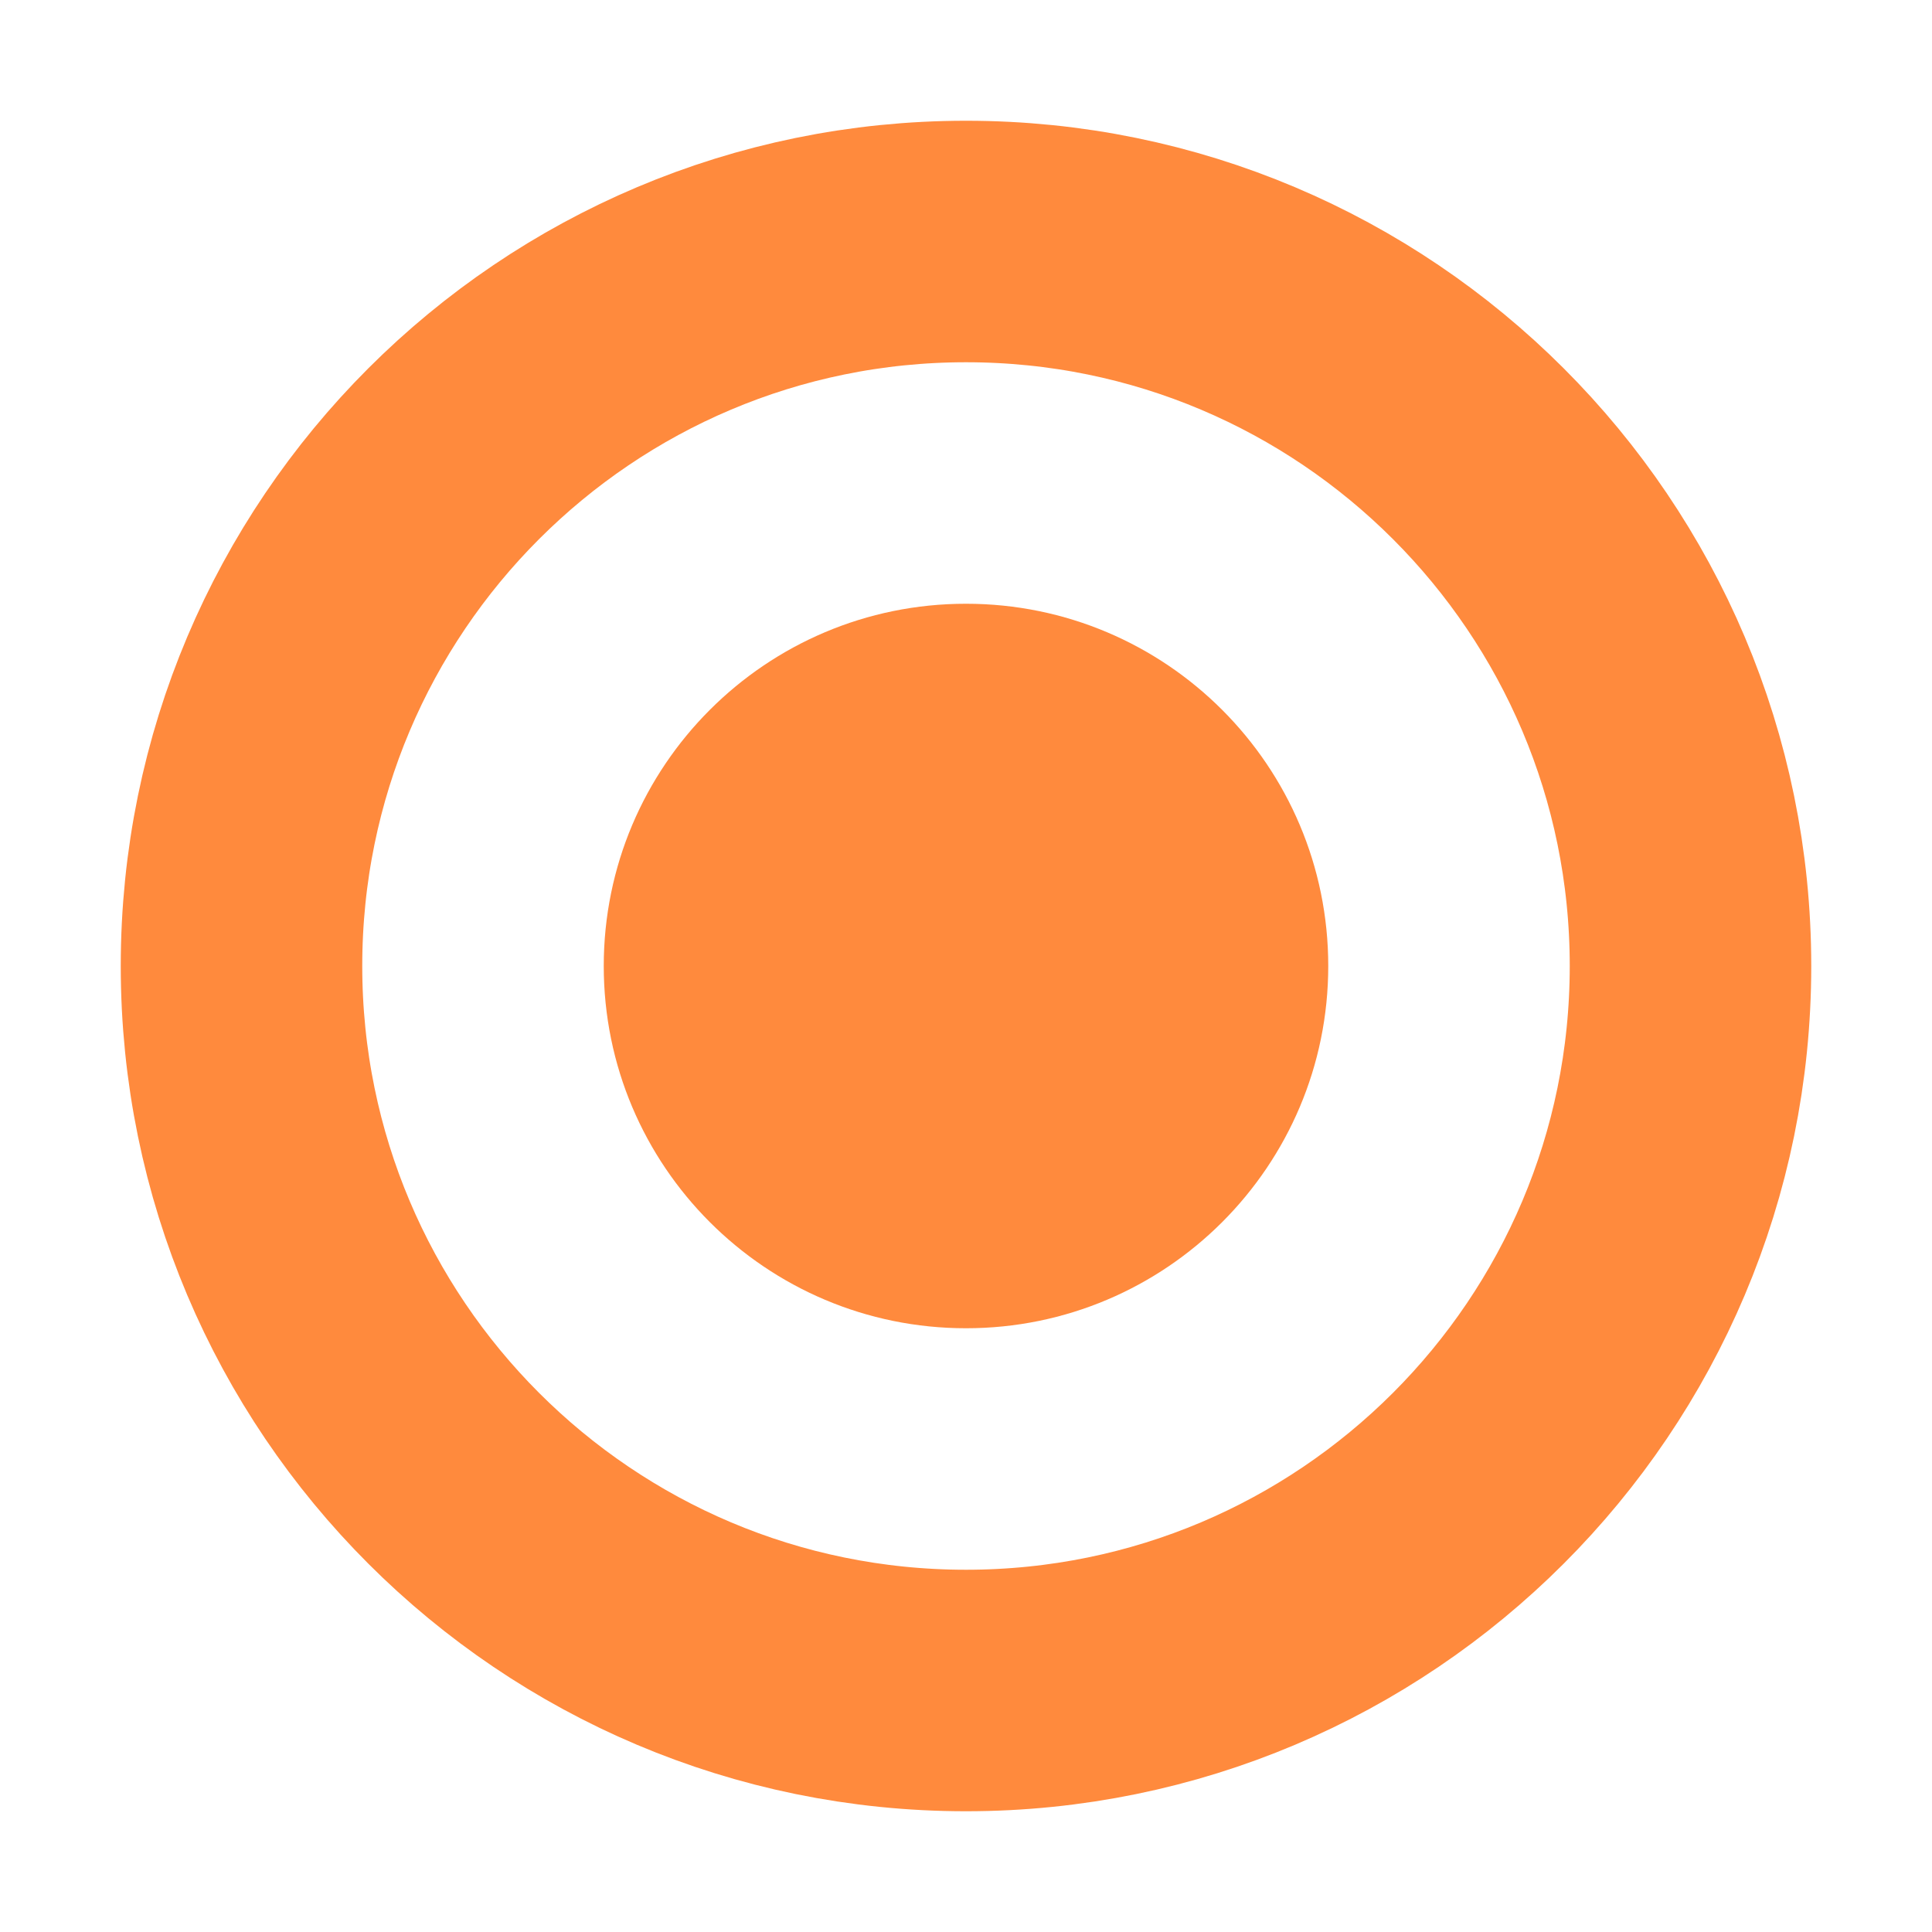
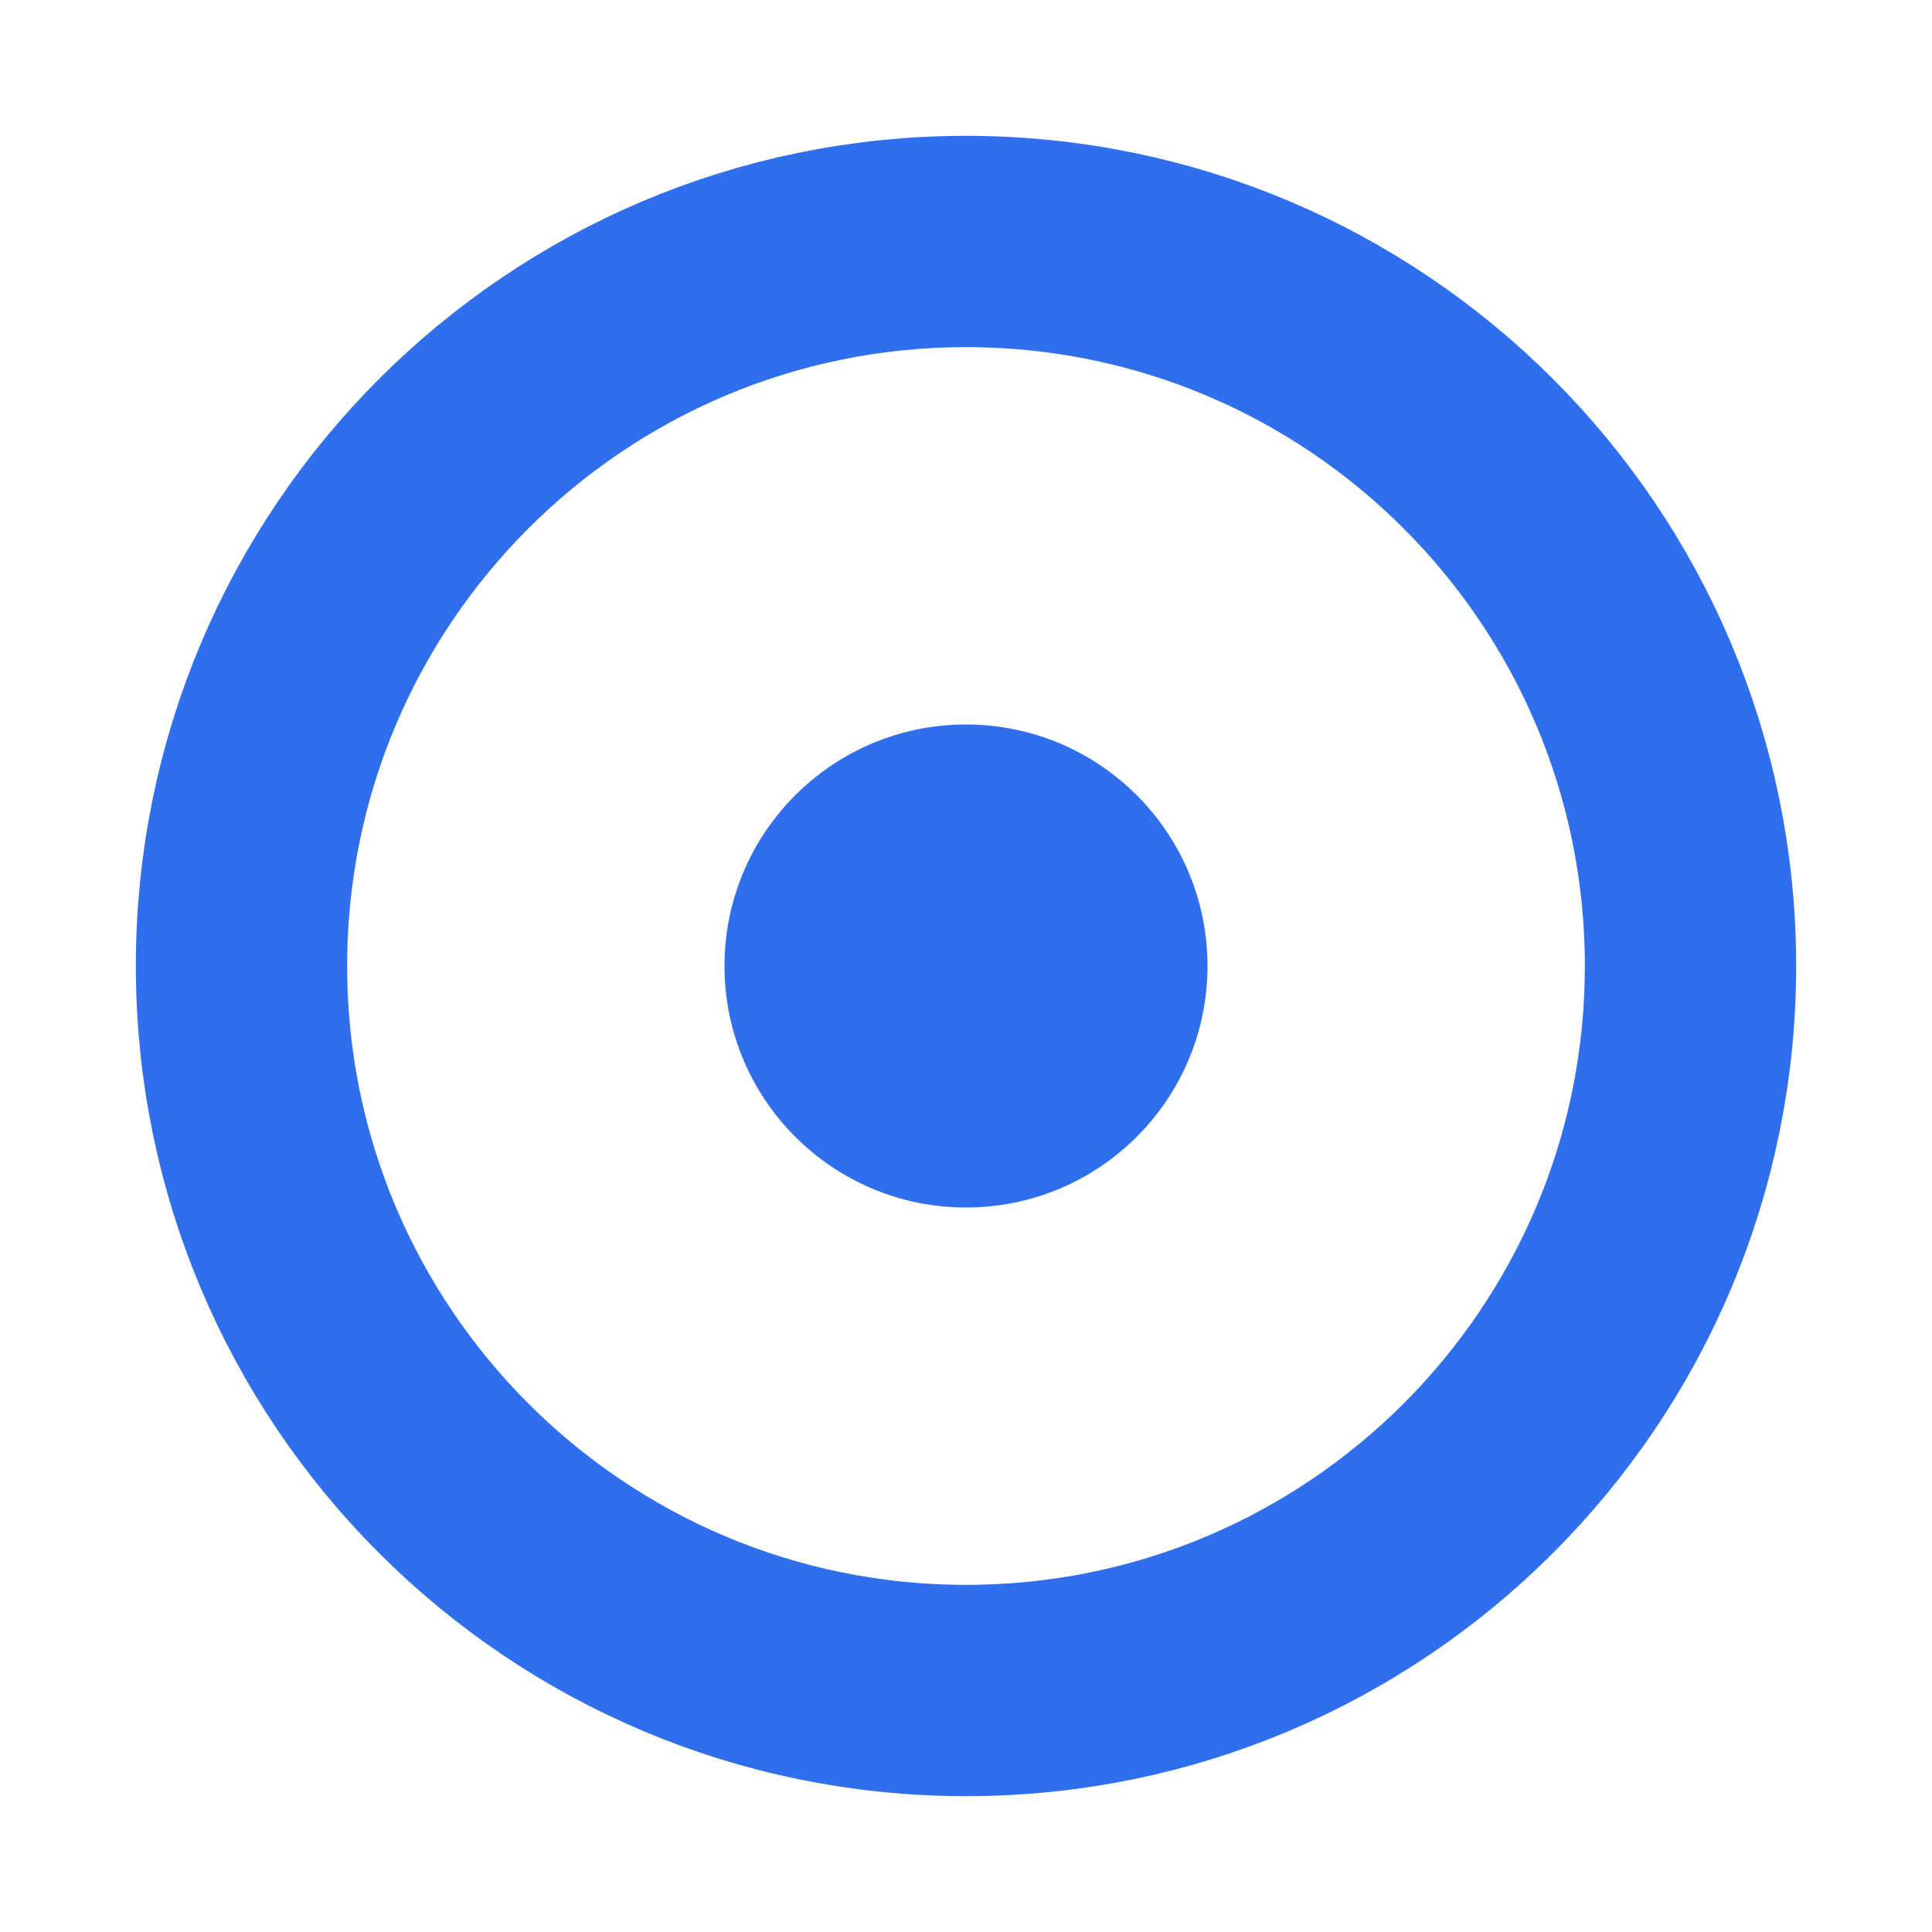
- <svg xmlns="http://www.w3.org/2000/svg" viewBox="0 0 32 32">
-   <circle cx="16" cy="16" r="12" fill="none" stroke="#FF8A3D" stroke-width="4" />
-   <circle cx="16" cy="16" r="6" fill="#FF8A3D" />
+ <svg xmlns="http://www.w3.org/2000/svg" shape-rendering="geometricPrecision" viewBox="0 0 64 64">
+   <circle cx="32" cy="32" r="24" fill="none" stroke="#2F6FED" stroke-width="7" />
+   <circle cx="32" cy="32" r="8" fill="#2F6FED" />
</svg>
